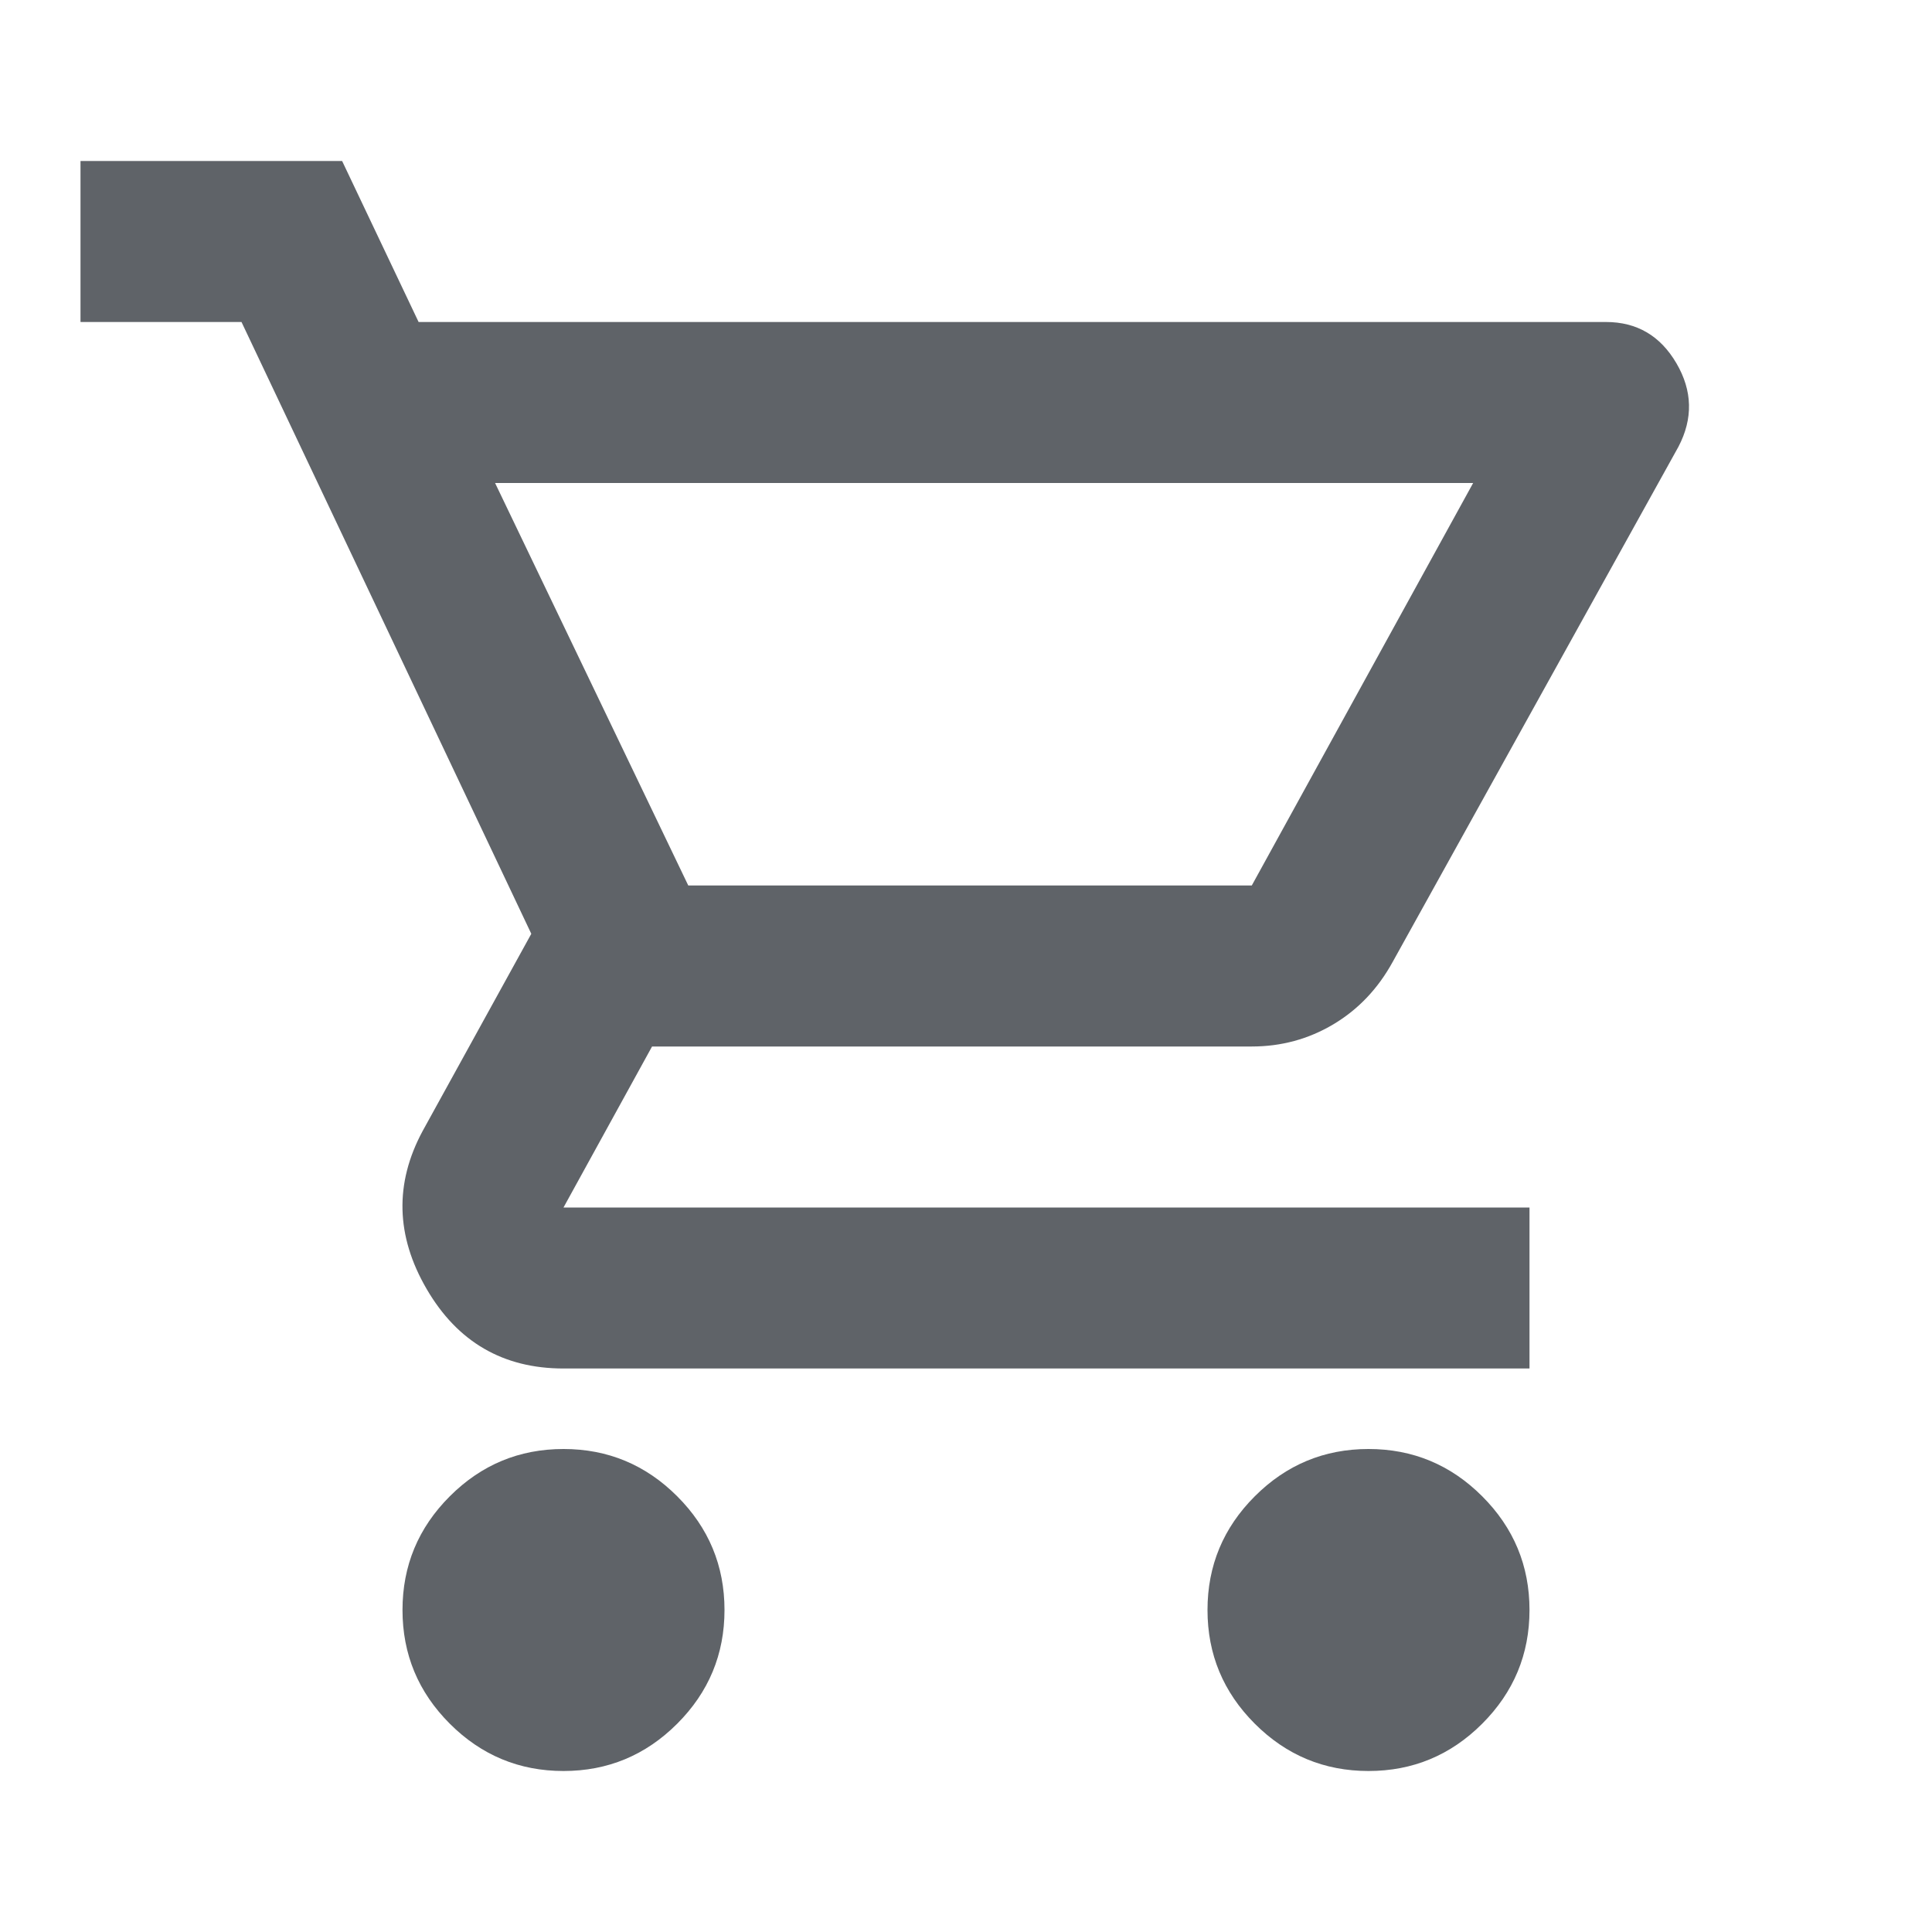
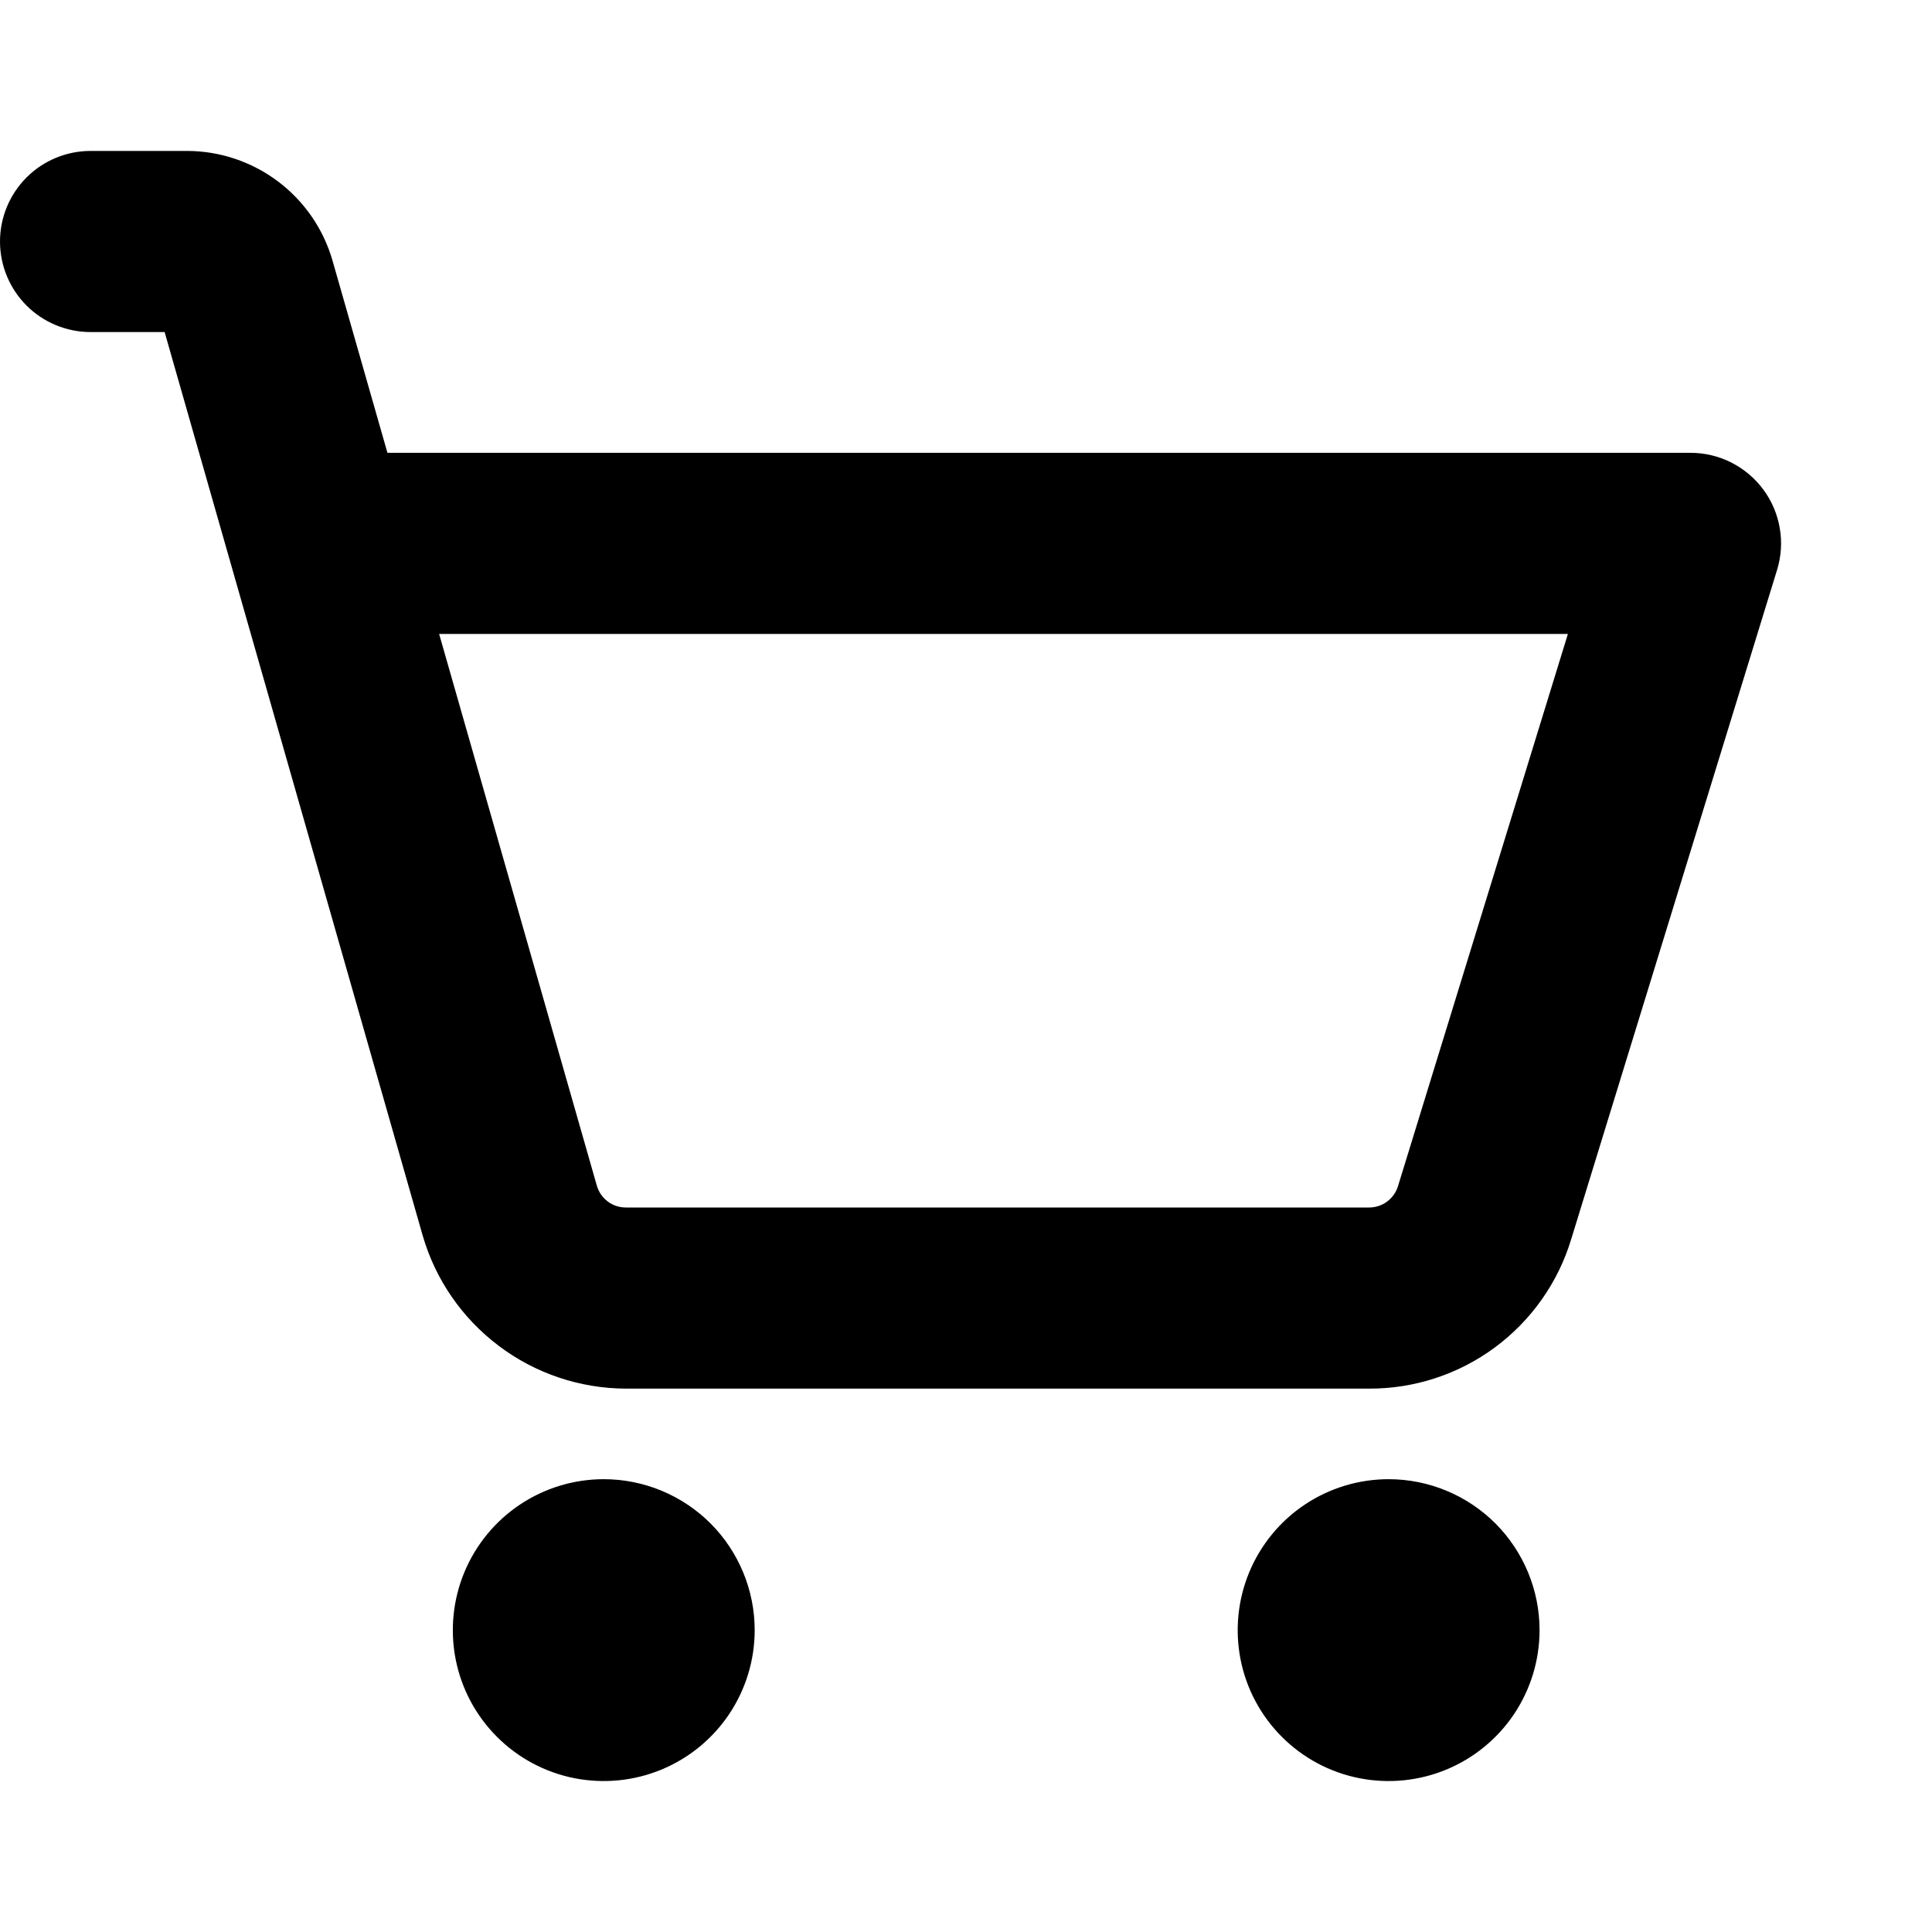
- <svg xmlns="http://www.w3.org/2000/svg" height="24px" viewBox="0 -960 960 960" width="24px" fill="#5f6368">
-   <path d="M280-80q-33 0-56.5-23.5T200-160q0-33 23.5-56.5T280-240q33 0 56.5 23.5T360-160q0 33-23.5 56.5T280-80Zm400 0q-33 0-56.5-23.5T600-160q0-33 23.5-56.5T680-240q33 0 56.5 23.5T760-160q0 33-23.5 56.5T680-80ZM246-720l96 200h280l110-200H246Zm-38-80h590q23 0 35 20.5t1 41.5L692-482q-11 20-29.5 31T622-440H324l-44 80h480v80H280q-45 0-68-39.5t-2-78.5l54-98-144-304H40v-80h130l38 80Zm134 280h280-280Z" />
+ <svg xmlns="http://www.w3.org/2000/svg" width="24" height="24" viewBox="0 0 24 24" fill="none">
+   <path d="M9.375 20.25C9.375 20.621 9.265 20.983 9.059 21.292C8.853 21.6 8.56 21.84 8.218 21.982C7.875 22.124 7.498 22.161 7.134 22.089C6.77 22.017 6.436 21.838 6.174 21.576C5.912 21.314 5.733 20.98 5.661 20.616C5.589 20.252 5.626 19.875 5.768 19.532C5.91 19.19 6.15 18.897 6.458 18.691C6.767 18.485 7.129 18.375 7.5 18.375C7.997 18.375 8.474 18.573 8.826 18.924C9.177 19.276 9.375 19.753 9.375 20.25ZM17.25 18.375C16.879 18.375 16.517 18.485 16.208 18.691C15.9 18.897 15.66 19.19 15.518 19.532C15.376 19.875 15.339 20.252 15.411 20.616C15.483 20.98 15.662 21.314 15.924 21.576C16.186 21.838 16.52 22.017 16.884 22.089C17.248 22.161 17.625 22.124 17.968 21.982C18.31 21.84 18.603 21.6 18.809 21.292C19.015 20.983 19.125 20.621 19.125 20.25C19.125 19.753 18.927 19.276 18.576 18.924C18.224 18.573 17.747 18.375 17.25 18.375ZM22.075 7.081L19.517 15.397C19.354 15.934 19.021 16.405 18.569 16.739C18.117 17.073 17.569 17.252 17.007 17.25H7.775C7.205 17.248 6.65 17.062 6.195 16.718C5.74 16.375 5.408 15.894 5.25 15.346L2.045 4.125H1.125C0.827 4.125 0.54 4.006 0.33 3.796C0.119 3.585 0 3.298 0 3C0 2.702 0.119 2.415 0.33 2.204C0.54 1.994 0.827 1.875 1.125 1.875H2.327C2.734 1.876 3.13 2.01 3.455 2.255C3.78 2.5 4.017 2.844 4.13 3.235L4.813 5.625H21C21.176 5.625 21.35 5.666 21.507 5.746C21.664 5.825 21.8 5.94 21.905 6.082C22.01 6.223 22.079 6.387 22.109 6.561C22.139 6.735 22.127 6.913 22.075 7.081ZM19.477 7.875H5.455L7.414 14.728C7.436 14.806 7.484 14.876 7.549 14.925C7.614 14.974 7.693 15 7.775 15H17.007C17.087 15 17.166 14.975 17.23 14.927C17.295 14.879 17.343 14.812 17.366 14.736L19.477 7.875Z" fill="black" />
</svg>
